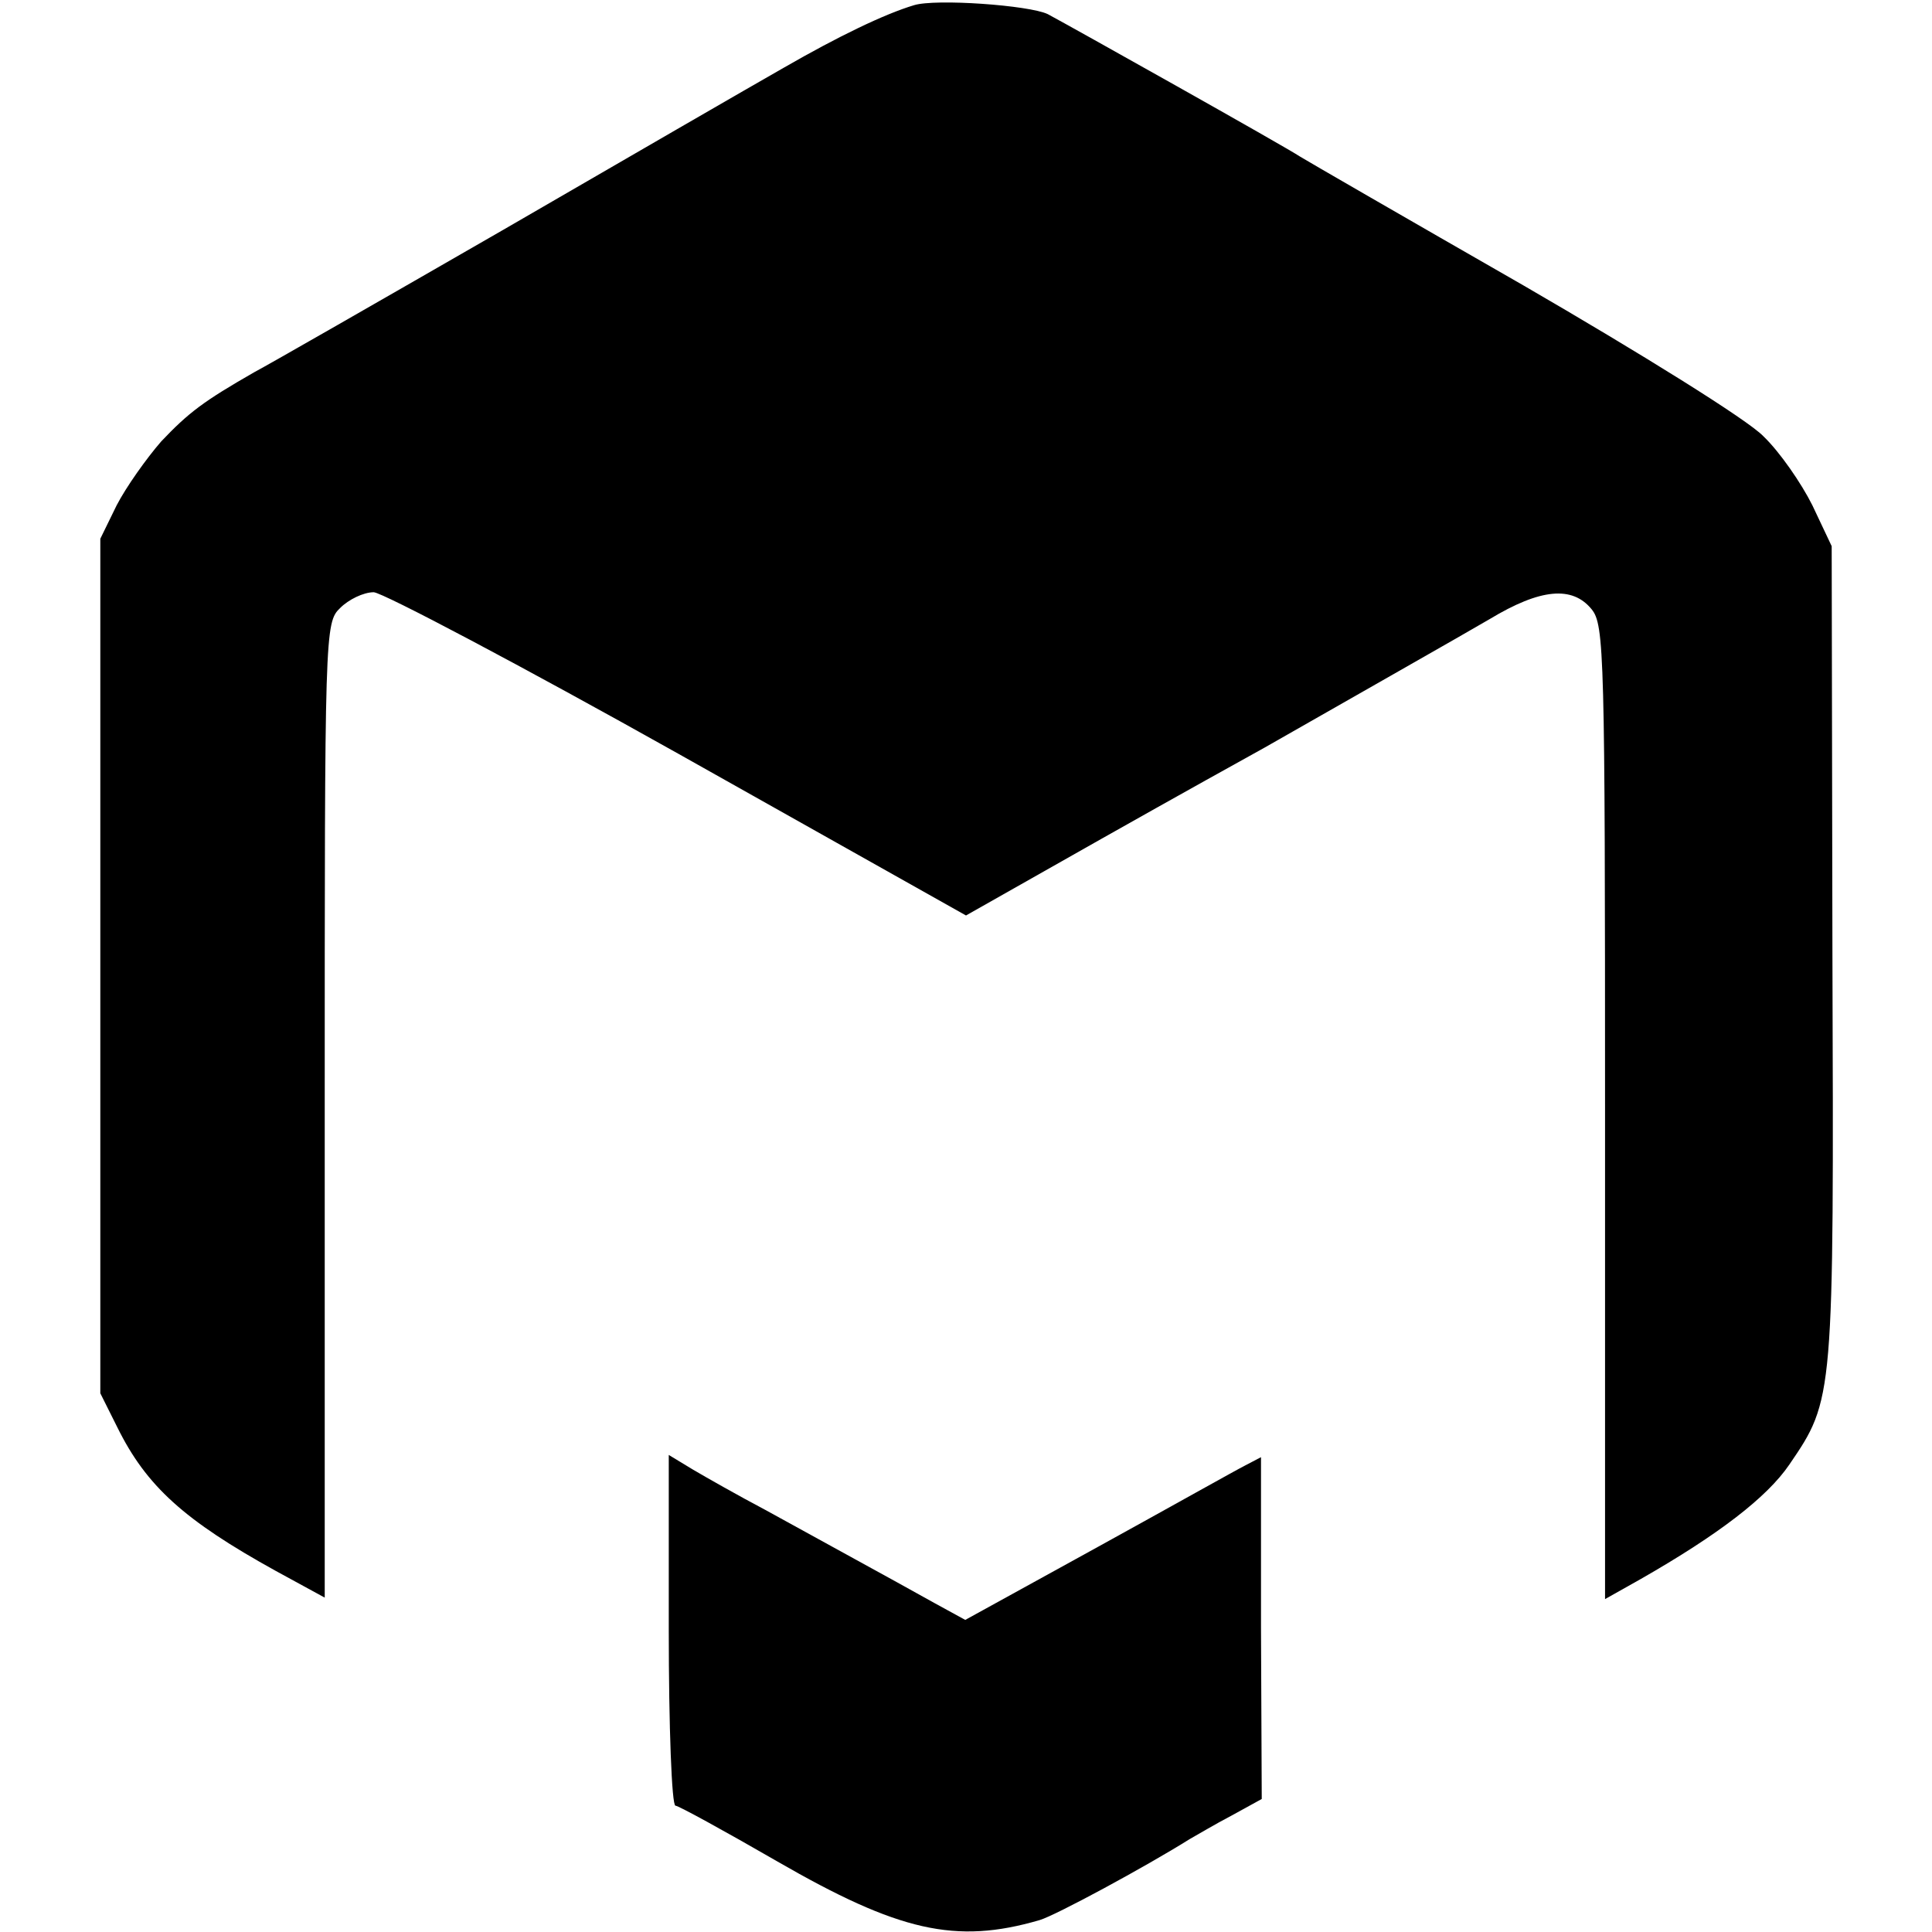
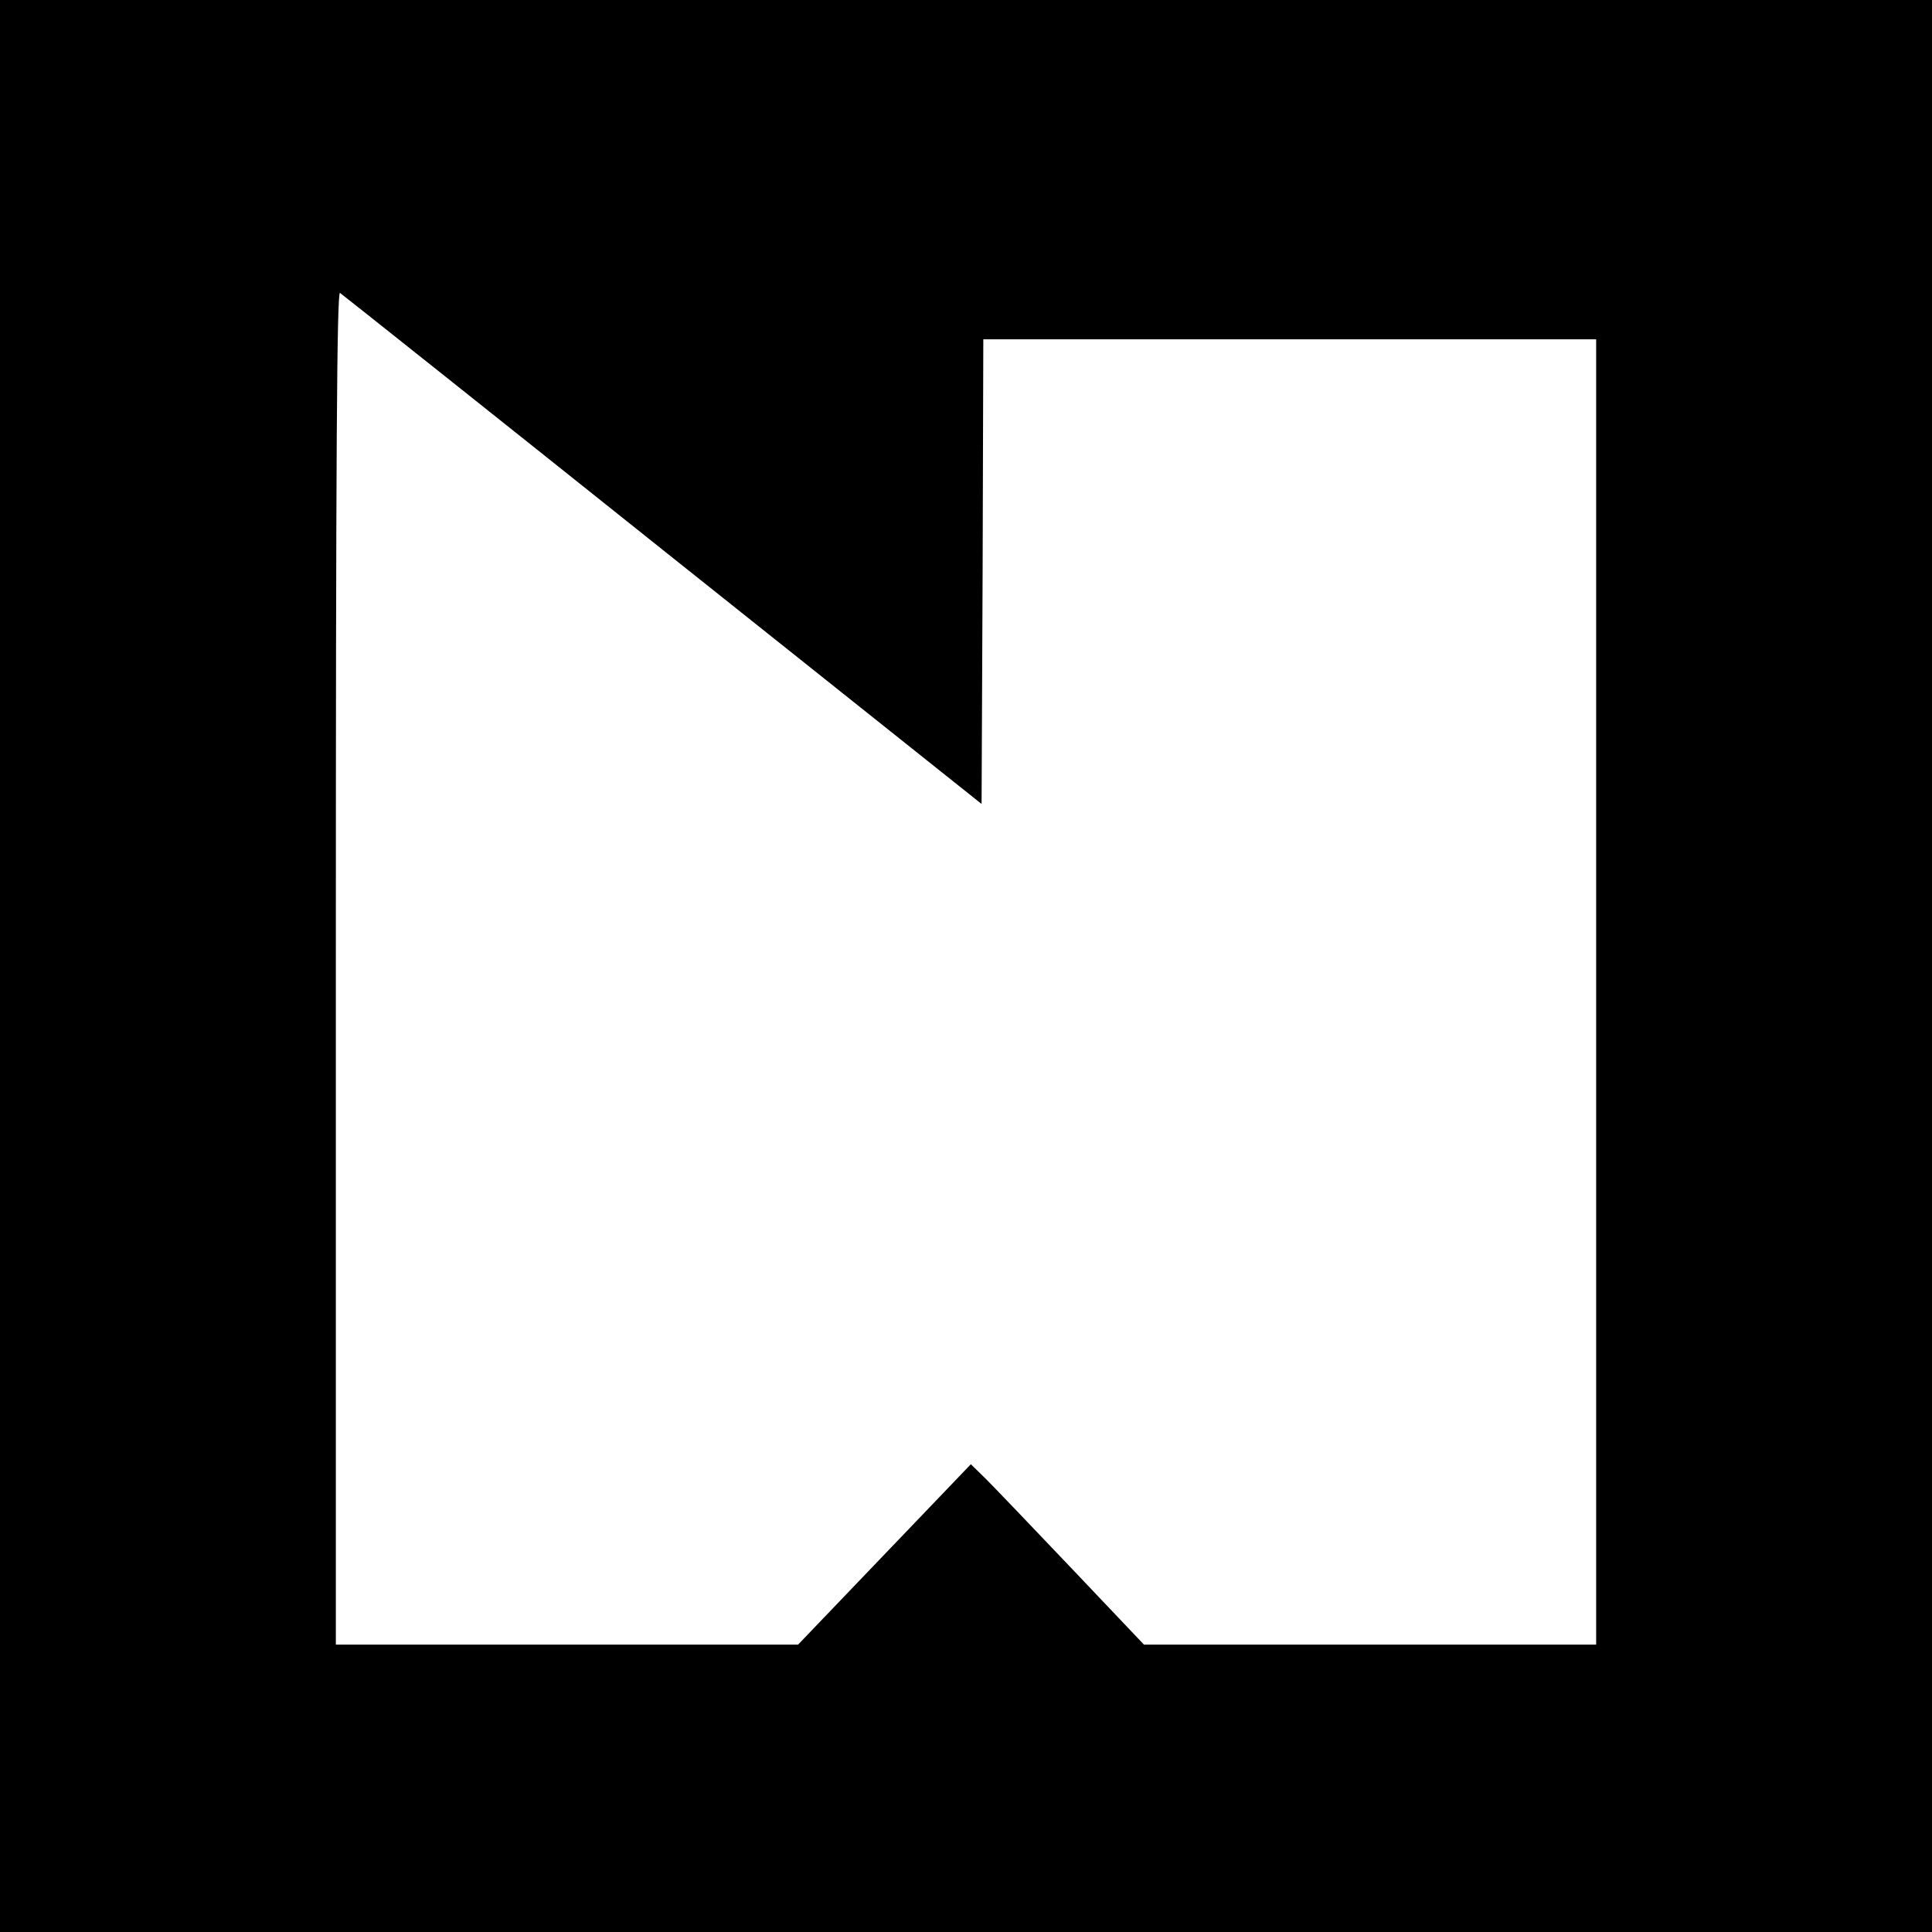
- <svg xmlns="http://www.w3.org/2000/svg" version="1.0" width="260pt" height="260pt" viewBox="0 0 260 260" preserveAspectRatio="xMidYMid meet">
-   <g transform="translate(0,260) scale(0.1,-0.1)" fill="#000000" stroke="none">
-     <path d="M1230 2593 c-40 -12 -102 -42 -175 -84 -44 -25 -215 -124 -379 -219 -165 -95 -315 -181 -334 -191 -68 -39 -88 -54 -125 -93 -20 -23 -47 -61 -60 -86 l-22 -45 0 -575 0 -575 23 -46 c39 -79 90 -125 213 -193 l66 -36 0 656 c0 647 0 656 21 676 11 11 31 21 45 21 13 -1 197 -98 411 -218 l386 -217 182 103 c101 57 200 112 220 123 70 40 283 161 303 173 68 41 111 45 137 13 17 -21 18 -60 18 -677 l0 -655 48 27 c105 60 170 110 200 154 60 88 60 87 58 688 l-1 548 -26 55 c-15 30 -44 72 -66 93 -21 22 -166 112 -323 203 -157 90 -292 168 -300 173 -21 14 -310 176 -340 192 -25 12 -151 21 -180 12z" />
-     <path d="M900 406 c0 -130 4 -236 9 -236 4 0 66 -34 137 -75 163 -94 240 -112 353 -79 21 6 143 72 202 109 9 5 34 20 57 32 l40 22 -1 230 0 230 -21 -11 c-12 -6 -101 -56 -199 -110 l-178 -98 -42 23 c-59 33 -151 83 -227 125 -36 19 -80 44 -97 54 l-33 20 0 -236z" />
+ <svg xmlns="http://www.w3.org/2000/svg" version="1.0" width="558pt" height="558pt" viewBox="0 0 558 558" preserveAspectRatio="xMidYMid meet">
+   <g transform="translate(0,558) scale(0.1,-0.1)" fill="#000000" stroke="none">
+     <path d="M0 2790 l0 -2790 2790 0 2790 0 0 2790 0 2790 -2790 0 -2790 0 0 -2790z m1914 1202 l921 -734 3 671 2 671 885 0 885 0 0 -1885 0 -1885 -653 0 -653 0 -206 217 c-114 120 -226 237 -250 261 l-44 43 -250 -261 -249 -260 -667 0 -668 0 0 1956 c0 1481 3 1953 12 1948 6 -4 426 -338 932 -742z" />
  </g>
</svg>
